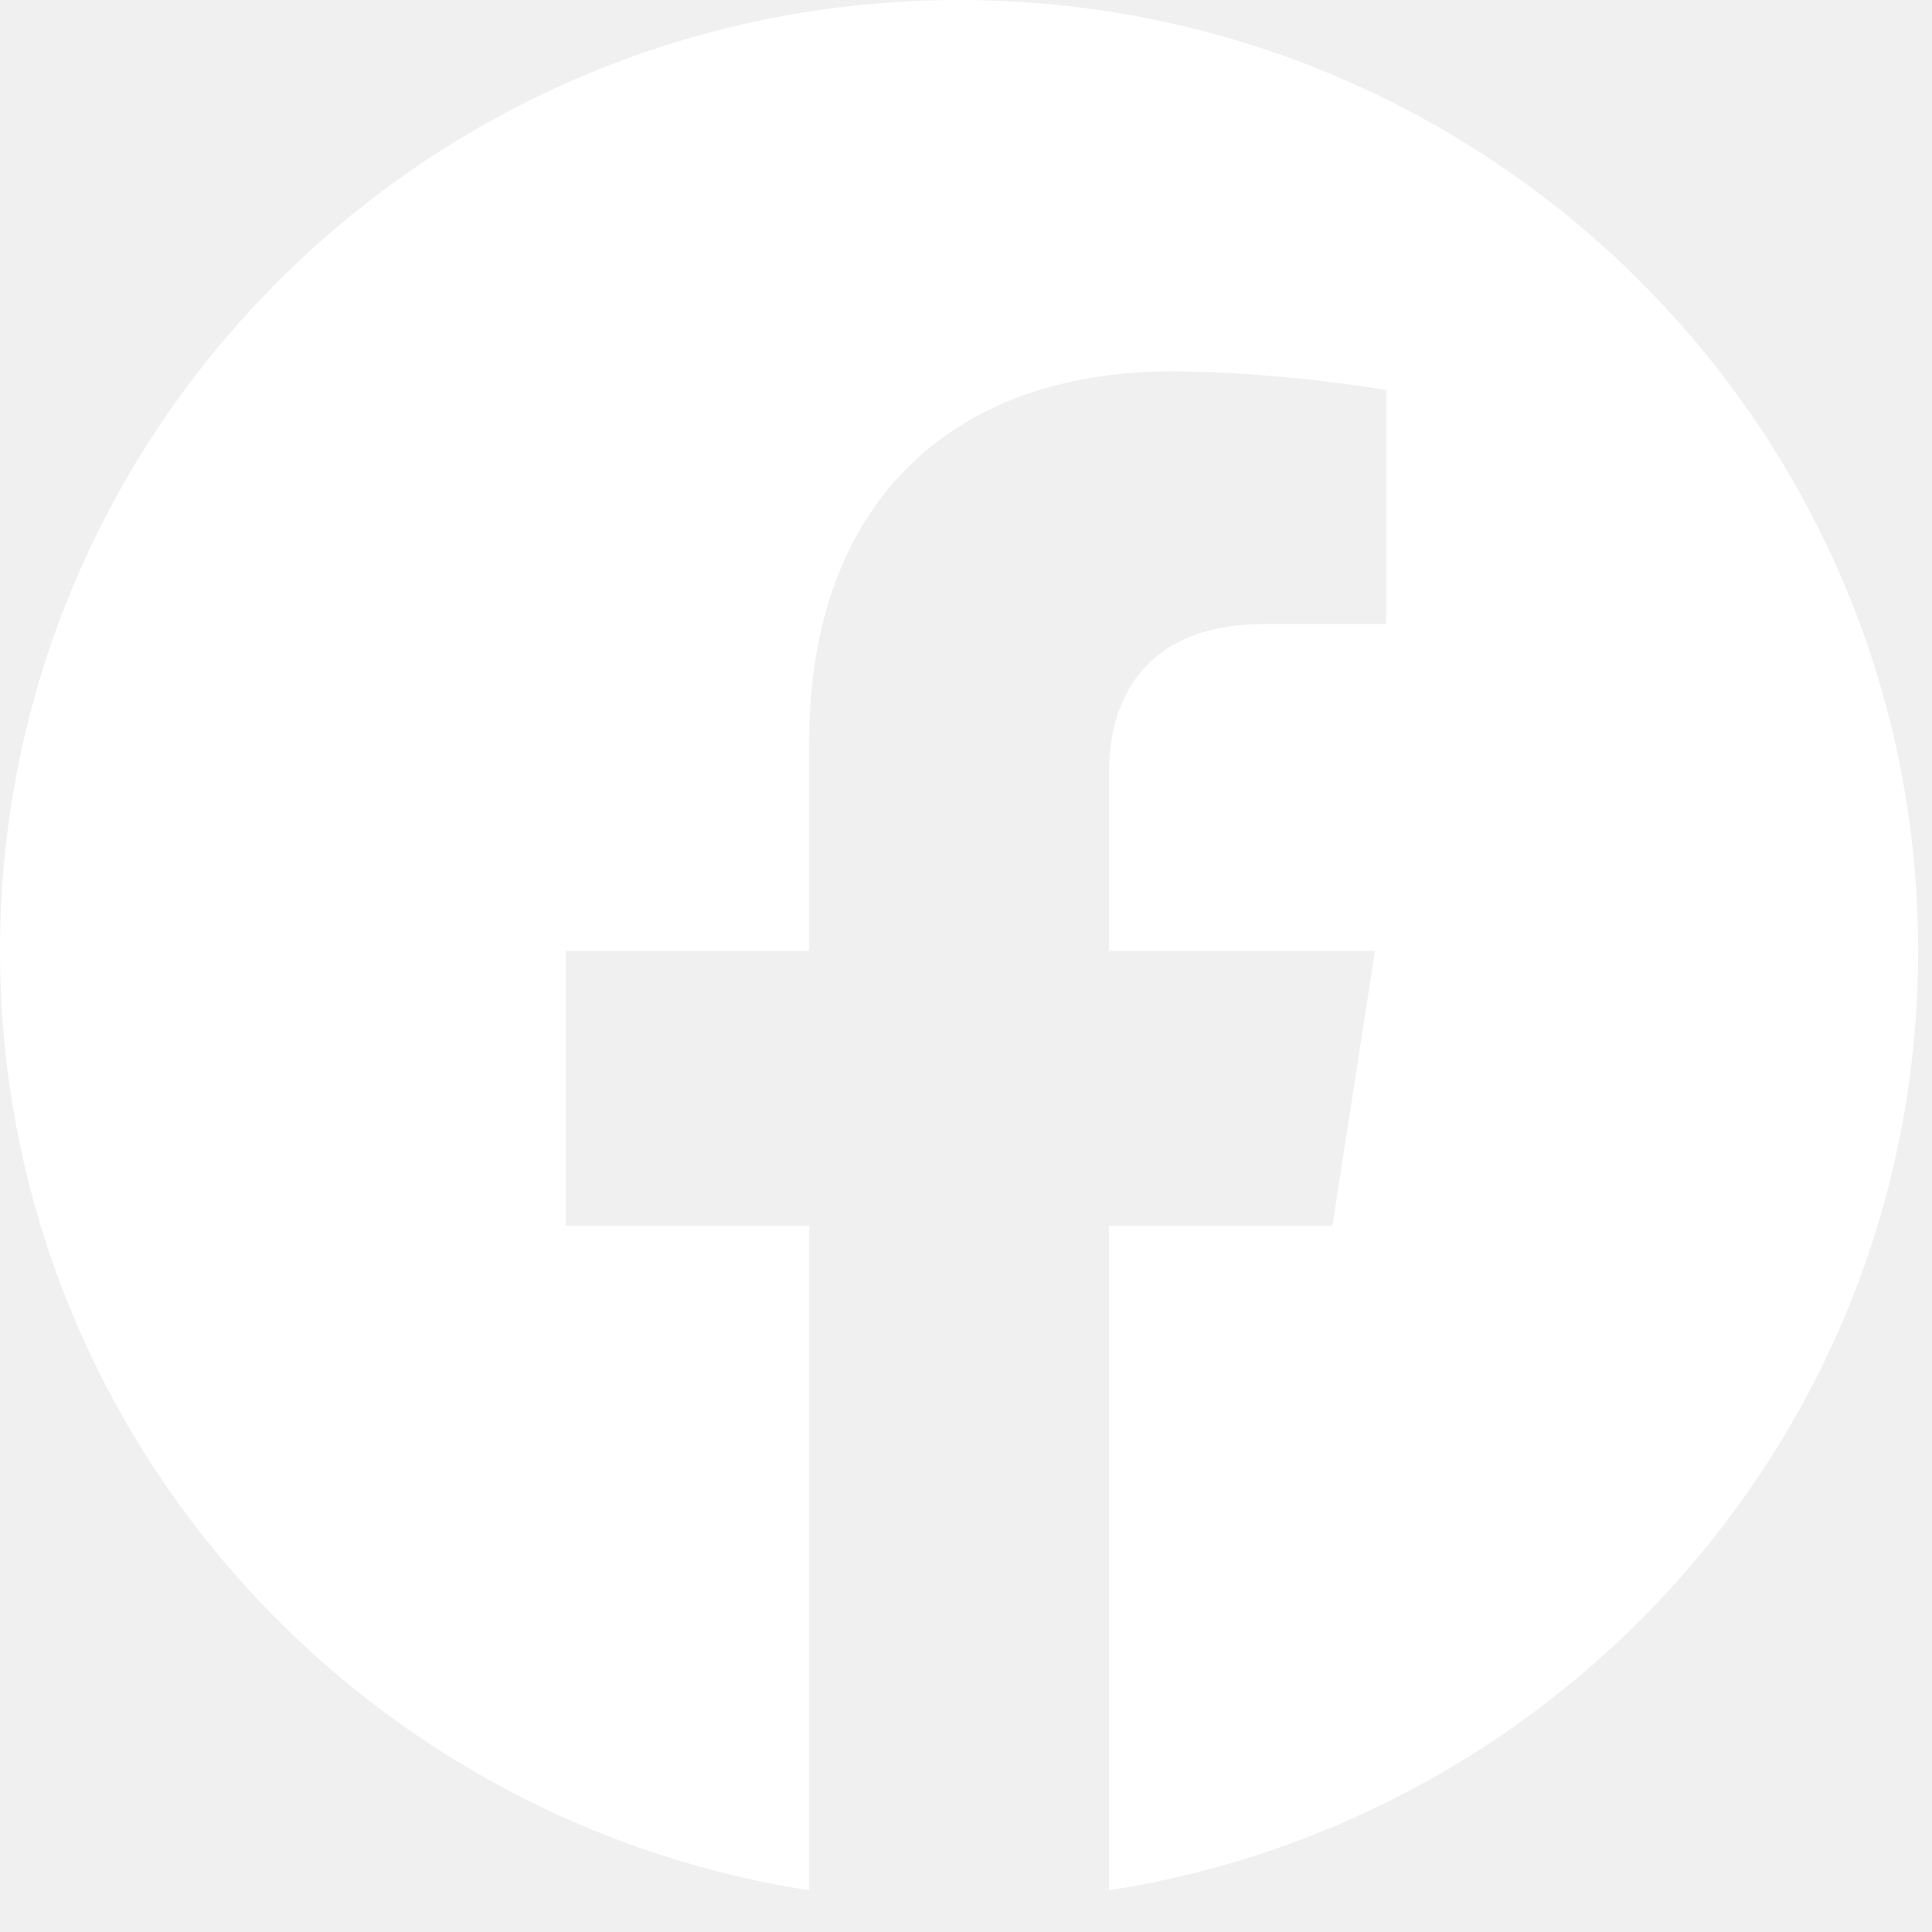
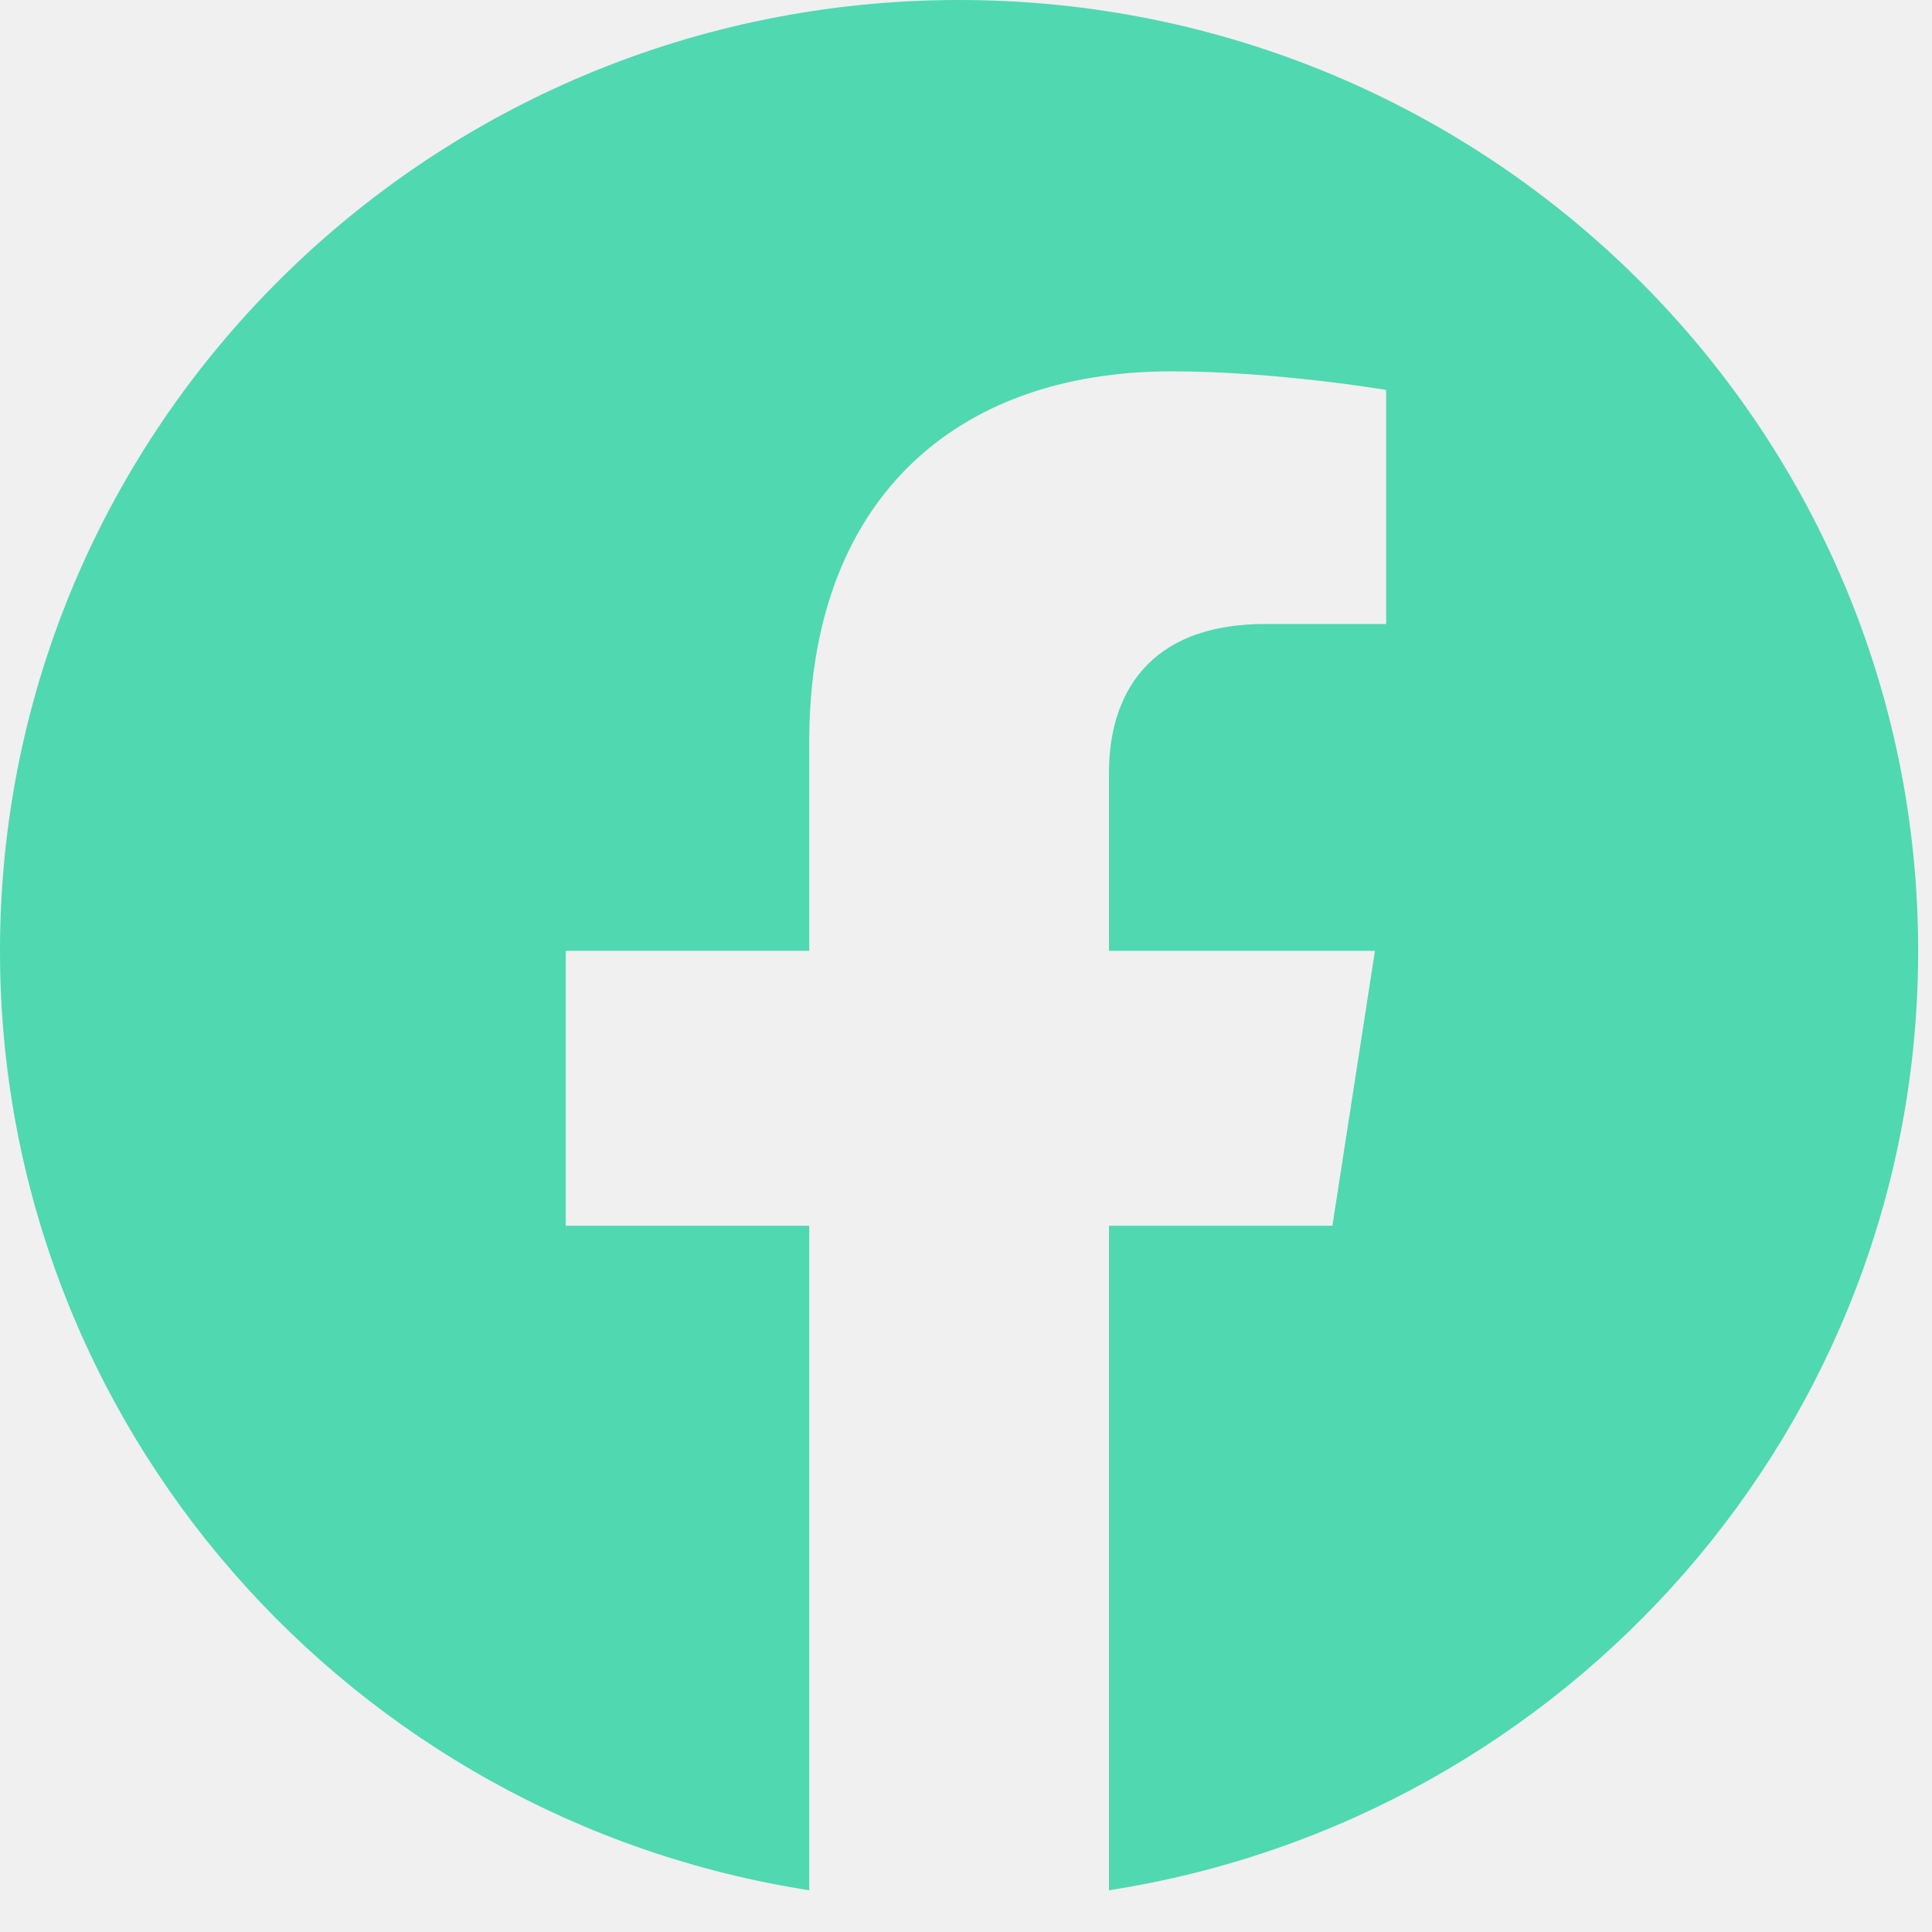
- <svg xmlns="http://www.w3.org/2000/svg" viewBox="0 0 43 43" fill="white">
+ <svg xmlns="http://www.w3.org/2000/svg" viewBox="0 0 43 43" fill="#50D8B0">
  <path d="M42.692 21.163C42.692 9.474 33.136 0 21.346 0C9.556 0 0 9.474 0 21.163C0 31.728 7.804 40.483 18.011 42.071V27.282H12.591V21.162H18.011V16.5C18.011 11.196 21.197 8.265 26.074 8.265C28.407 8.265 30.852 8.679 30.852 8.679V13.888H28.158C25.507 13.888 24.682 15.52 24.682 17.194V21.163H30.602L29.655 27.28H24.682V42.071C34.888 40.483 42.692 31.728 42.692 21.163Z" />
</svg>
